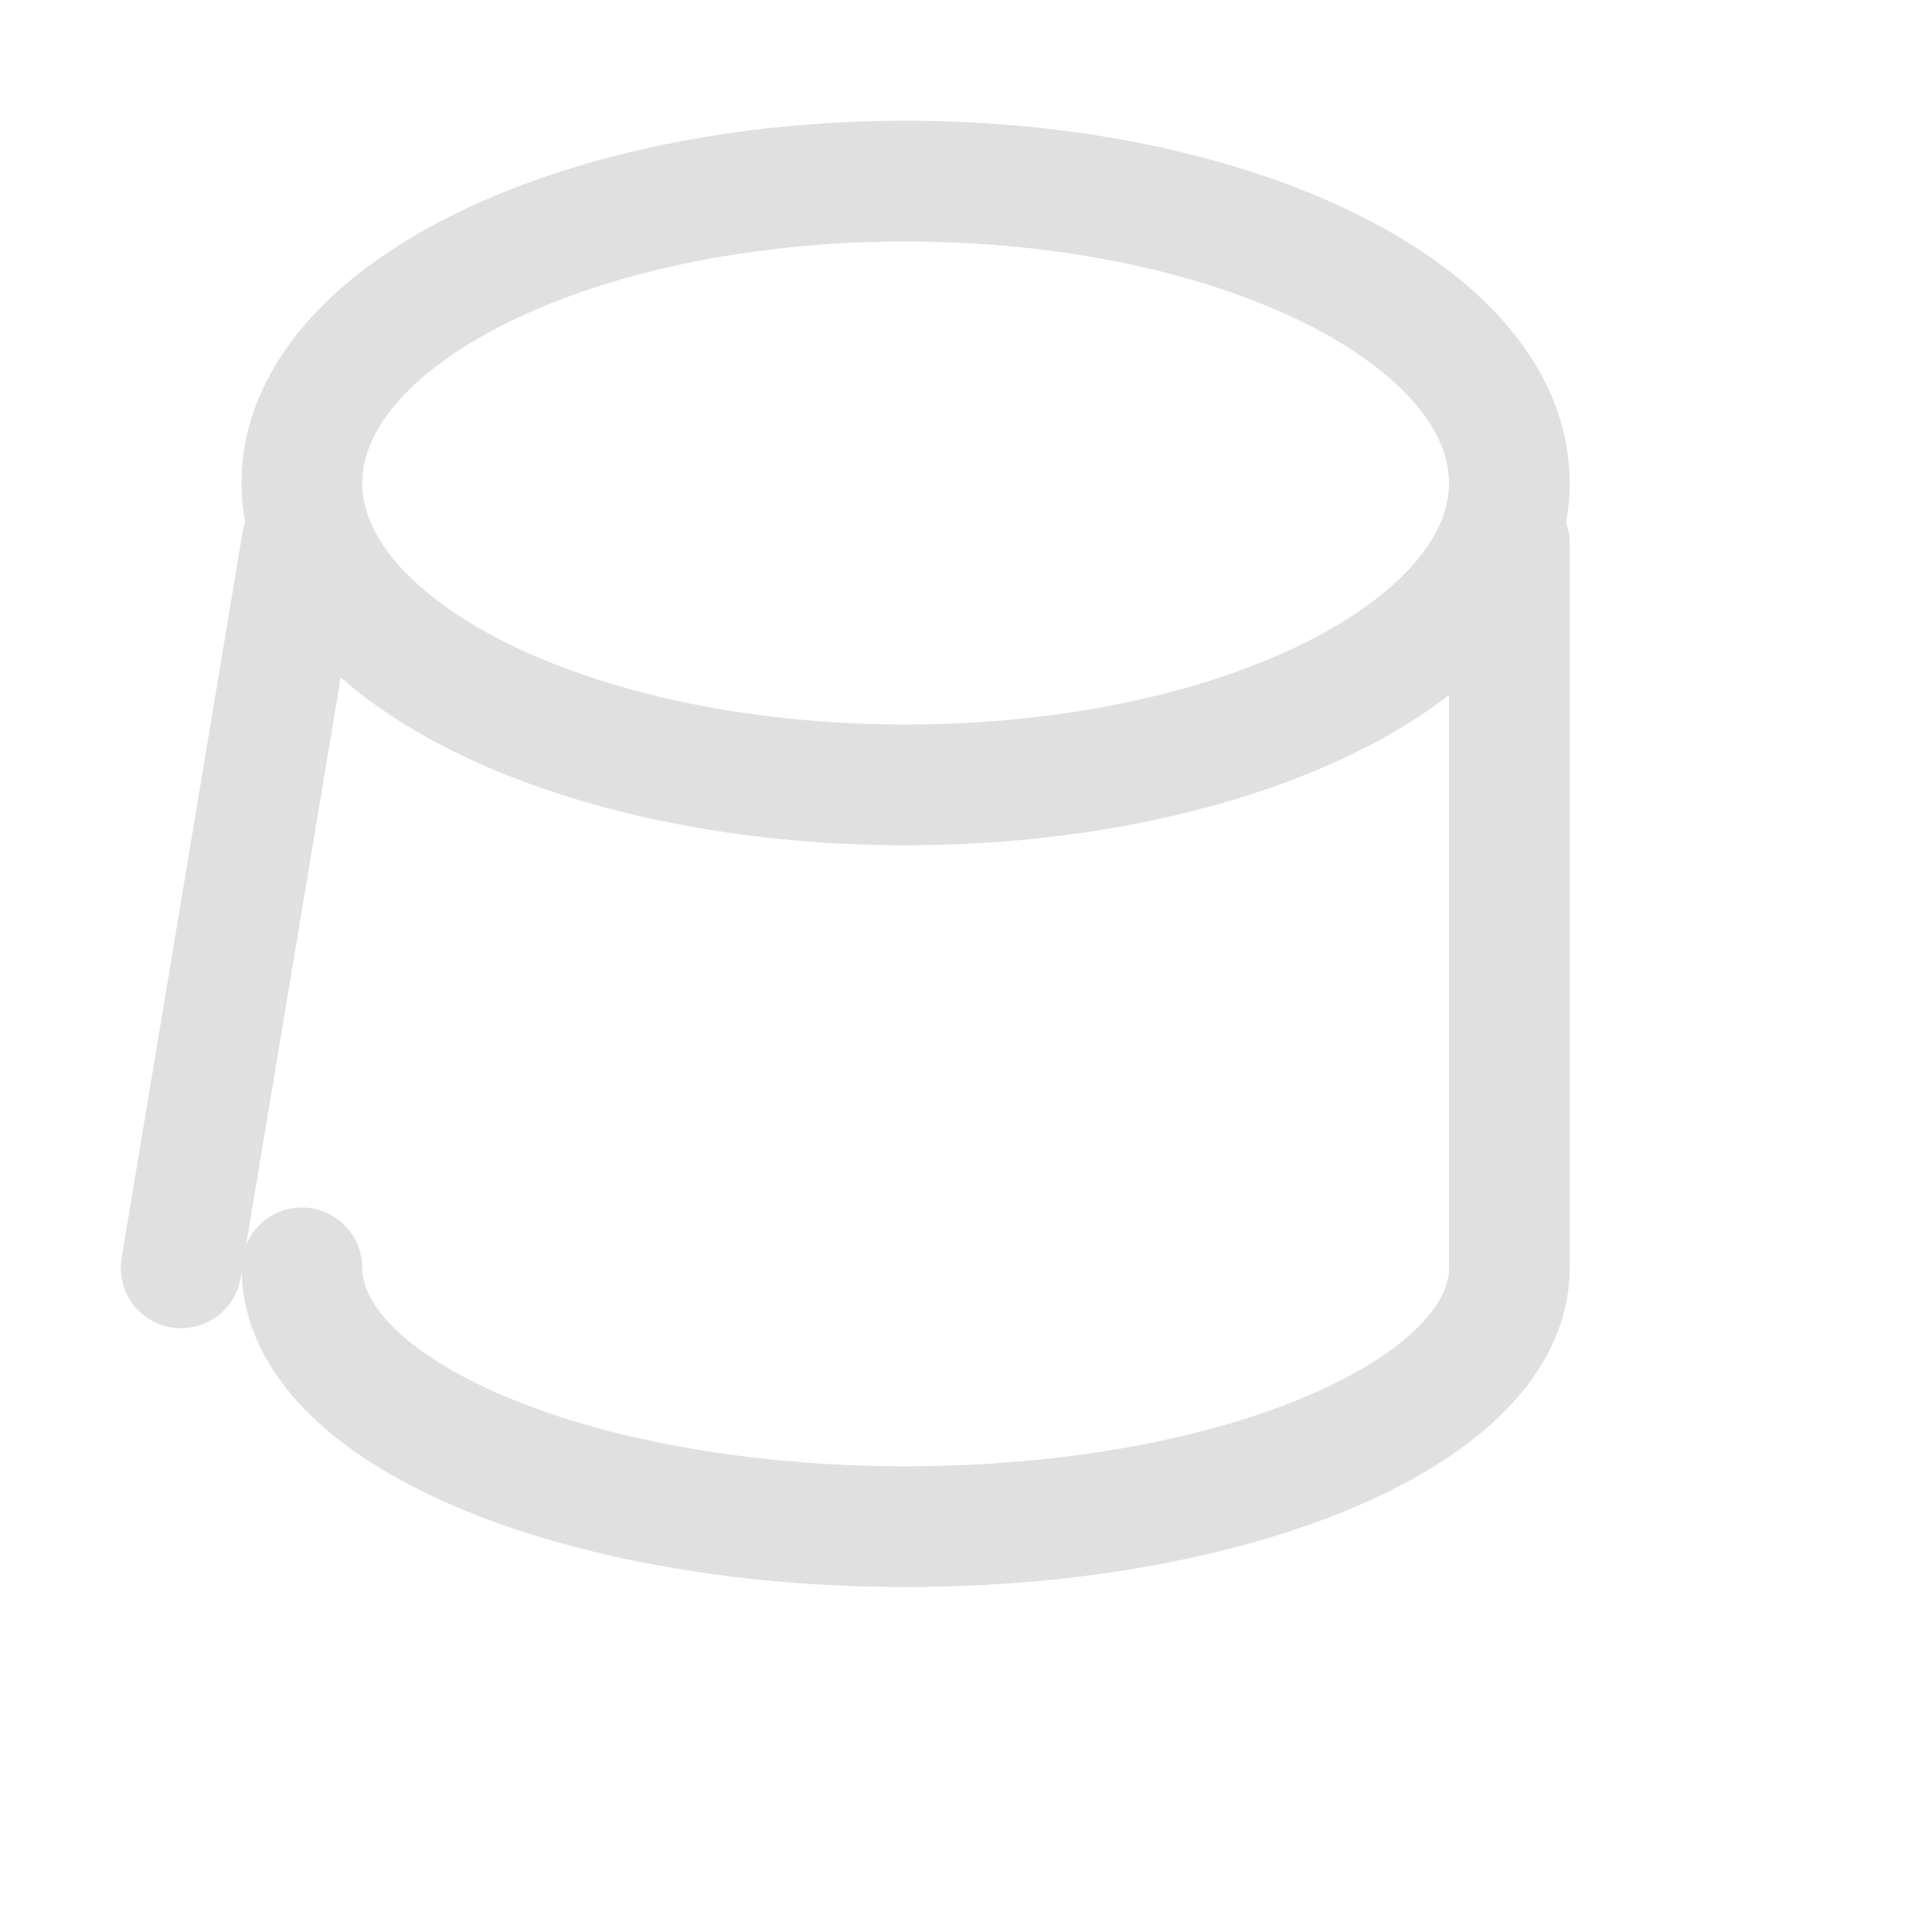
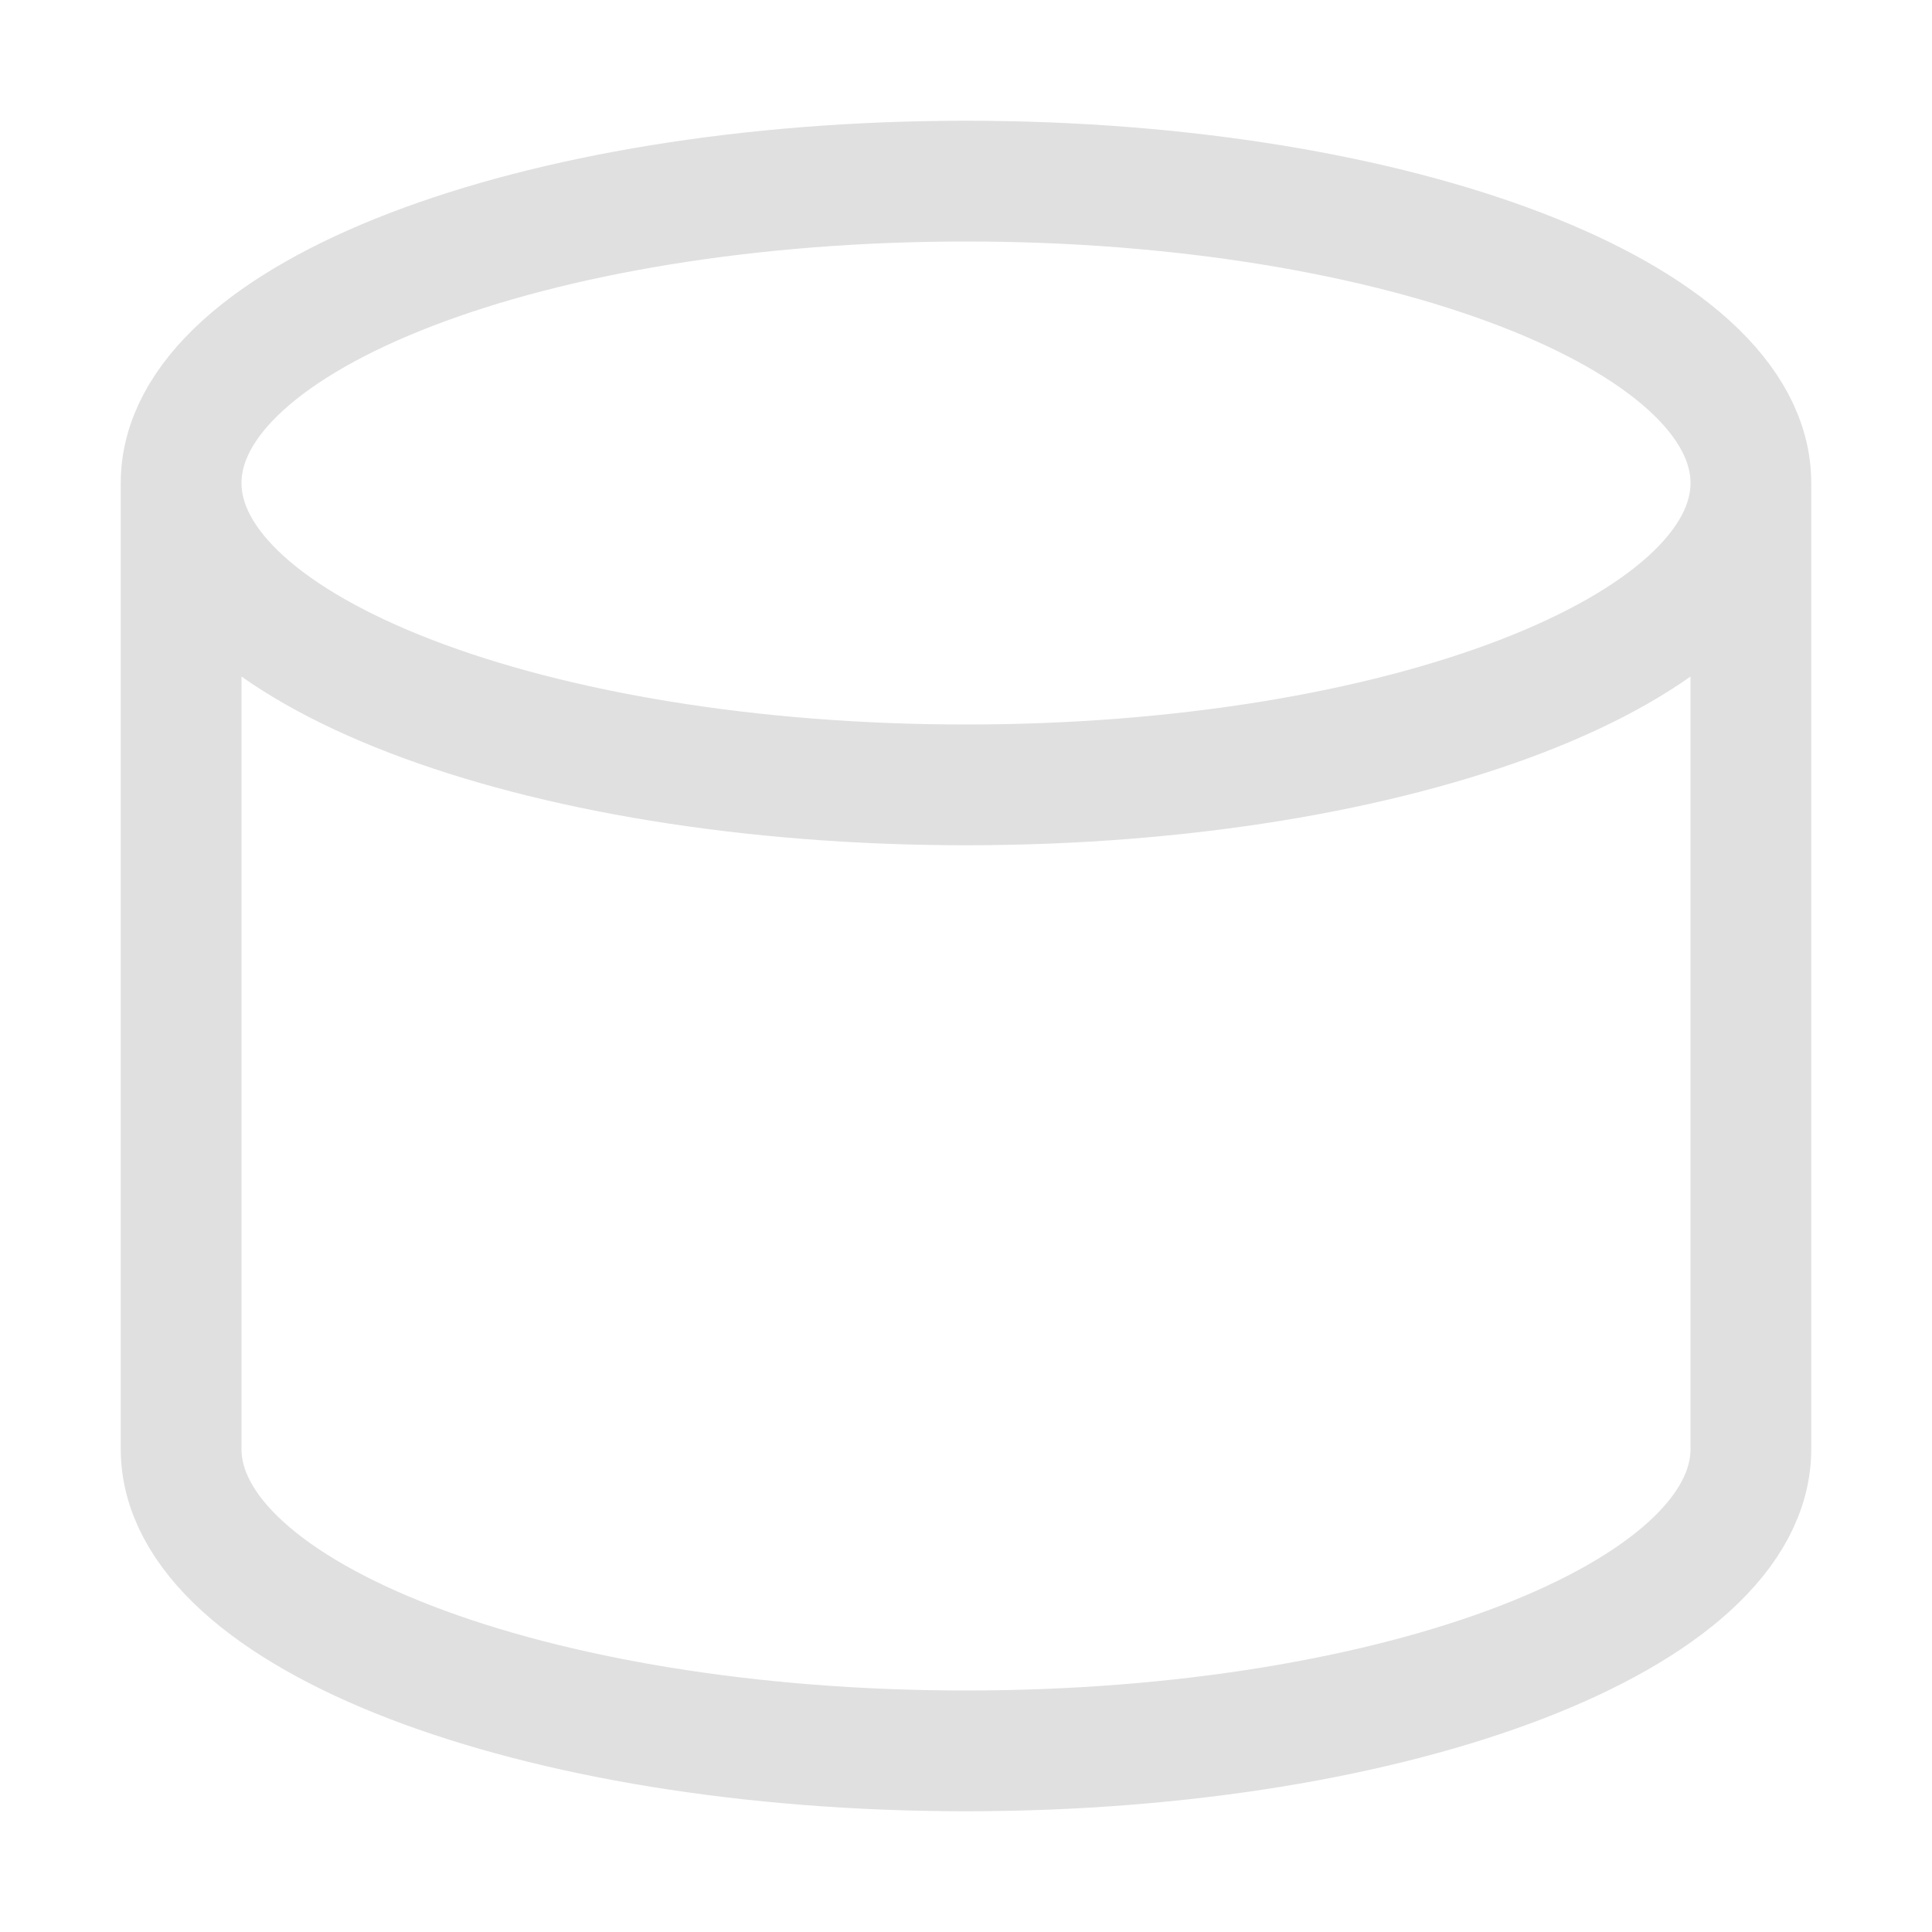
<svg xmlns="http://www.w3.org/2000/svg" width="16" height="16" viewBox="0 0 16 16">
-   <path fill="none" stroke="#e0e0e0" stroke-width="1" stroke-linecap="round" stroke-linejoin="round" d="M2.5 4A5 2.5 0 1 0 12.5 4A5 2.5 0 1 0 2.5 4ZM2.5 4.5L1.5 10.5M12.5 4.5L12.5 10.5M2.5 10.5A5 2.143 0 0 0 12.5 10.5" />
+   <path fill="none" stroke="#e0e0e0" stroke-width="1" stroke-linecap="round" stroke-linejoin="round" d="M1.5 4A6.5 2.5 0 1 0 14.5 4A6.5 2.5 0 1 0 1.5 4ZM1.5 4L1.5 12M14.5 4L14.5 12M1.5 12A6.5 2.5 0 0 0 14.5 12" />
</svg>
